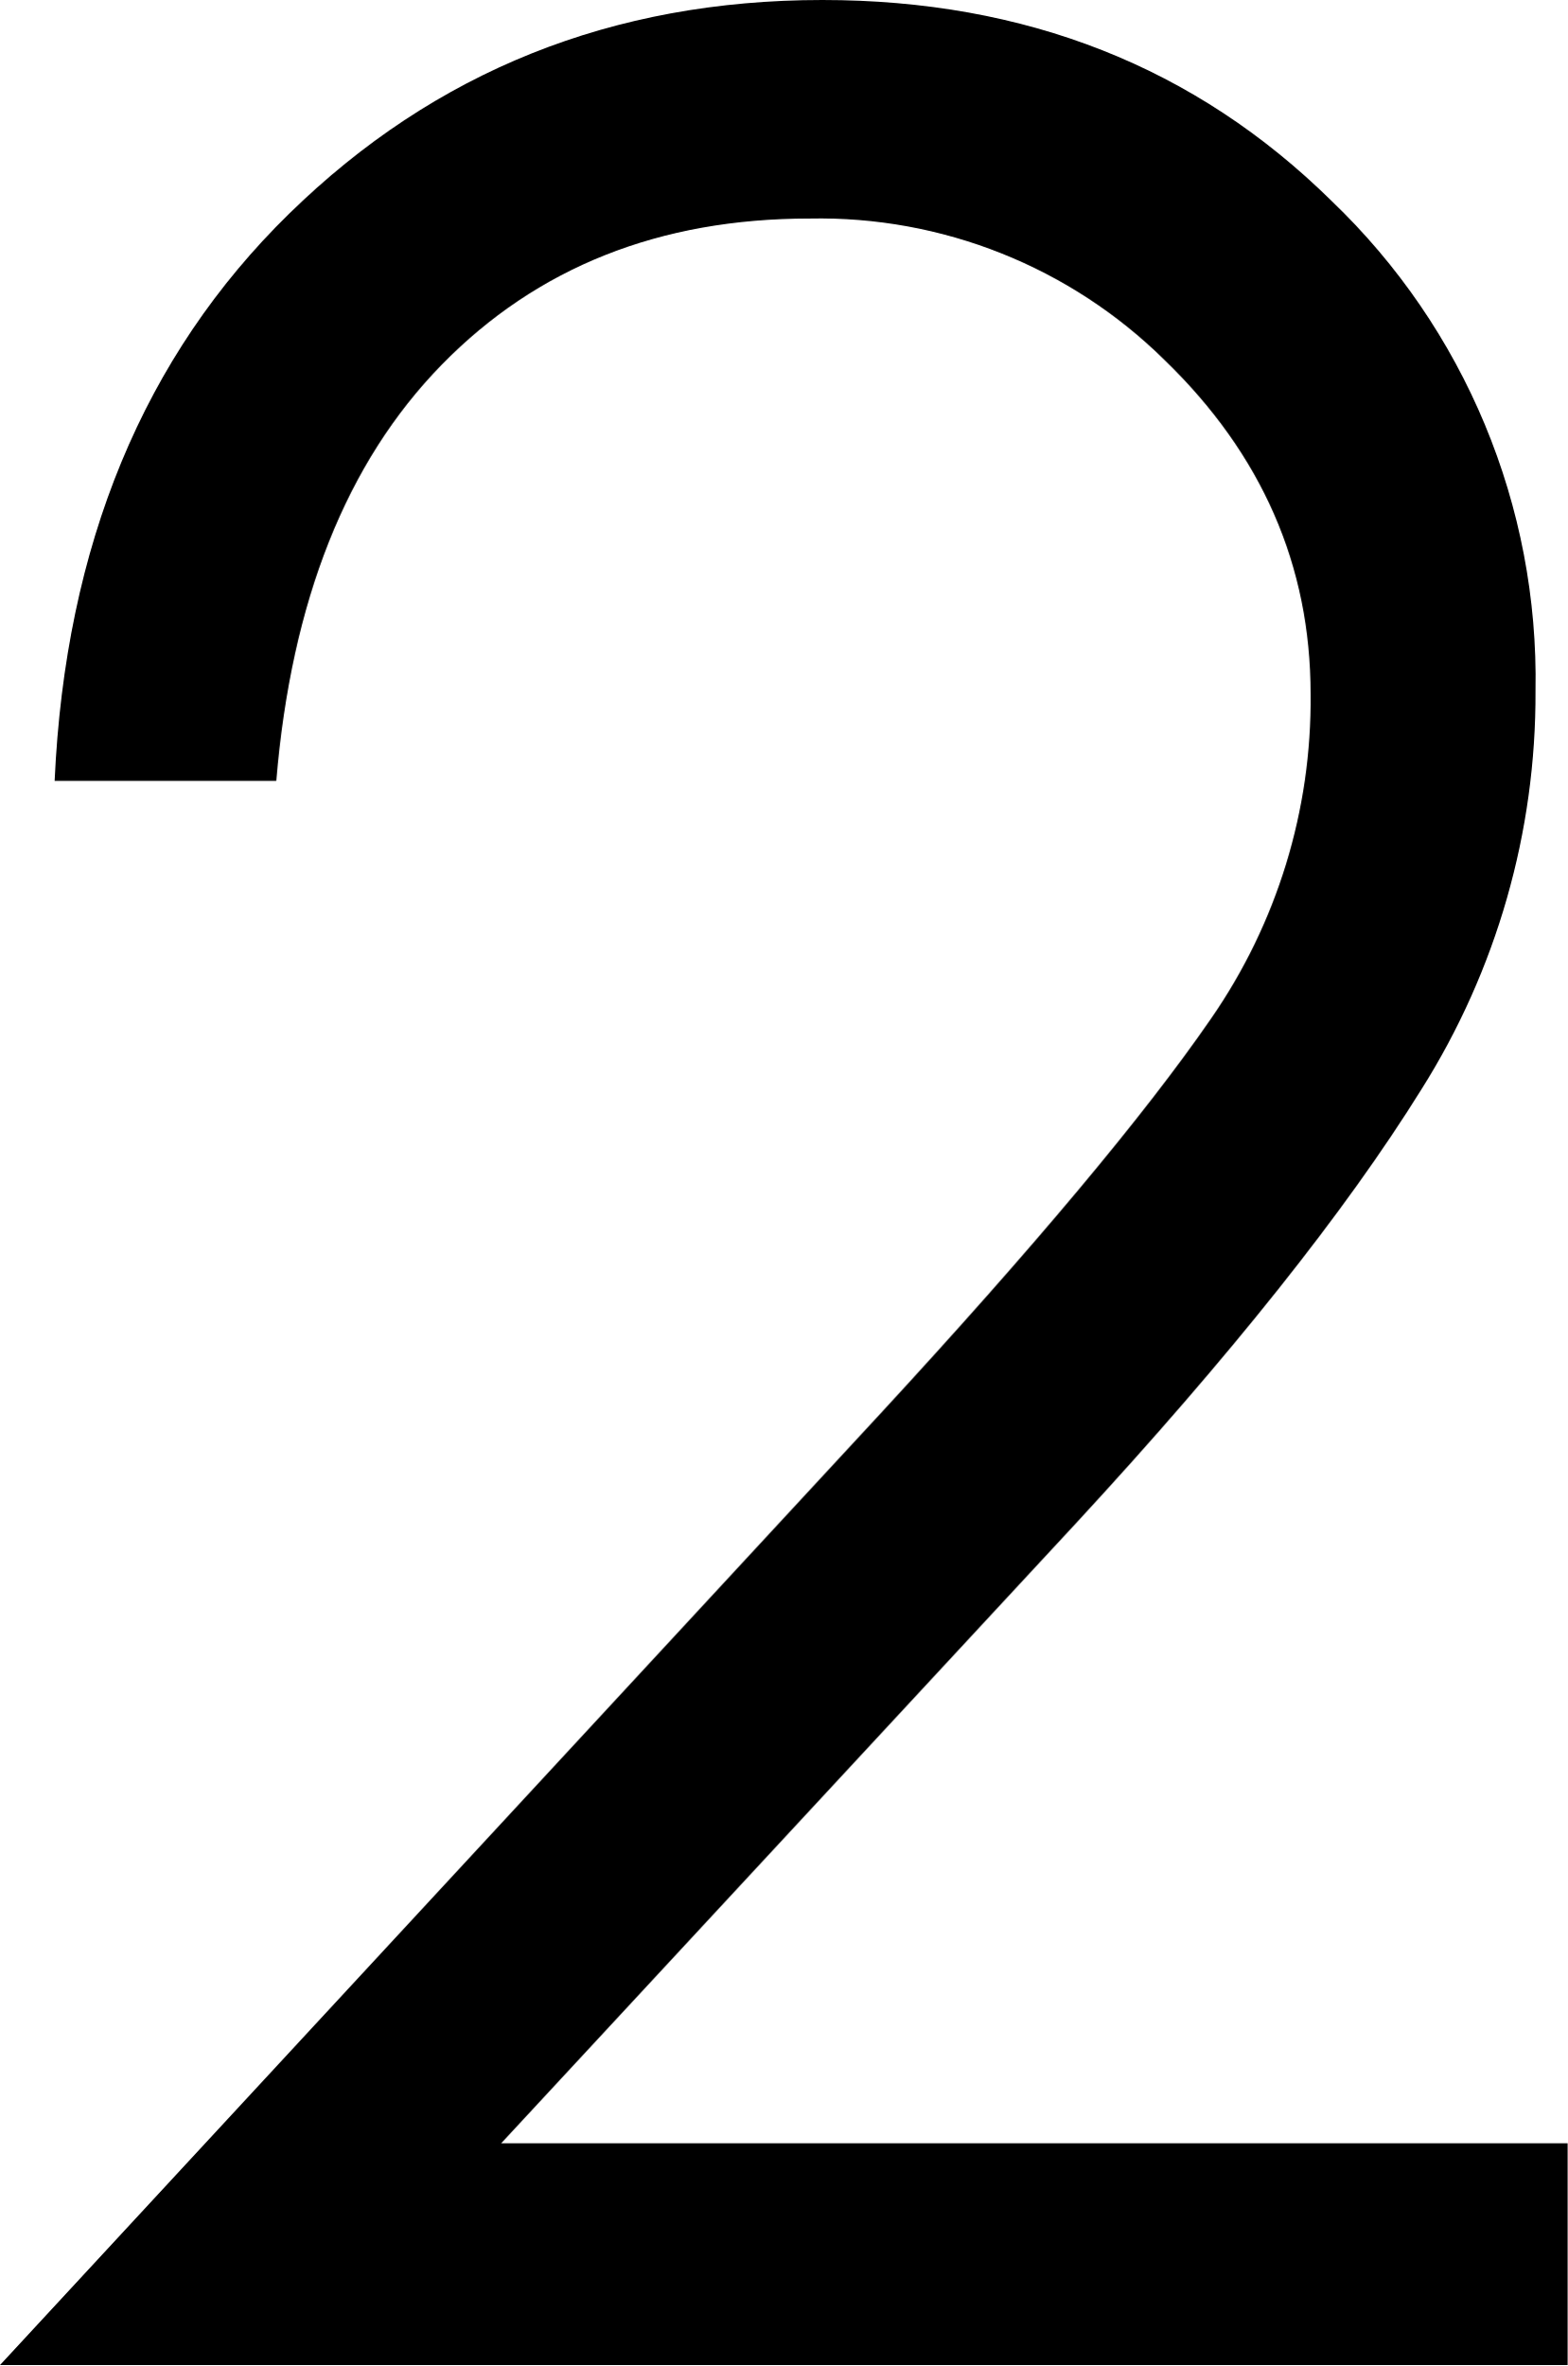
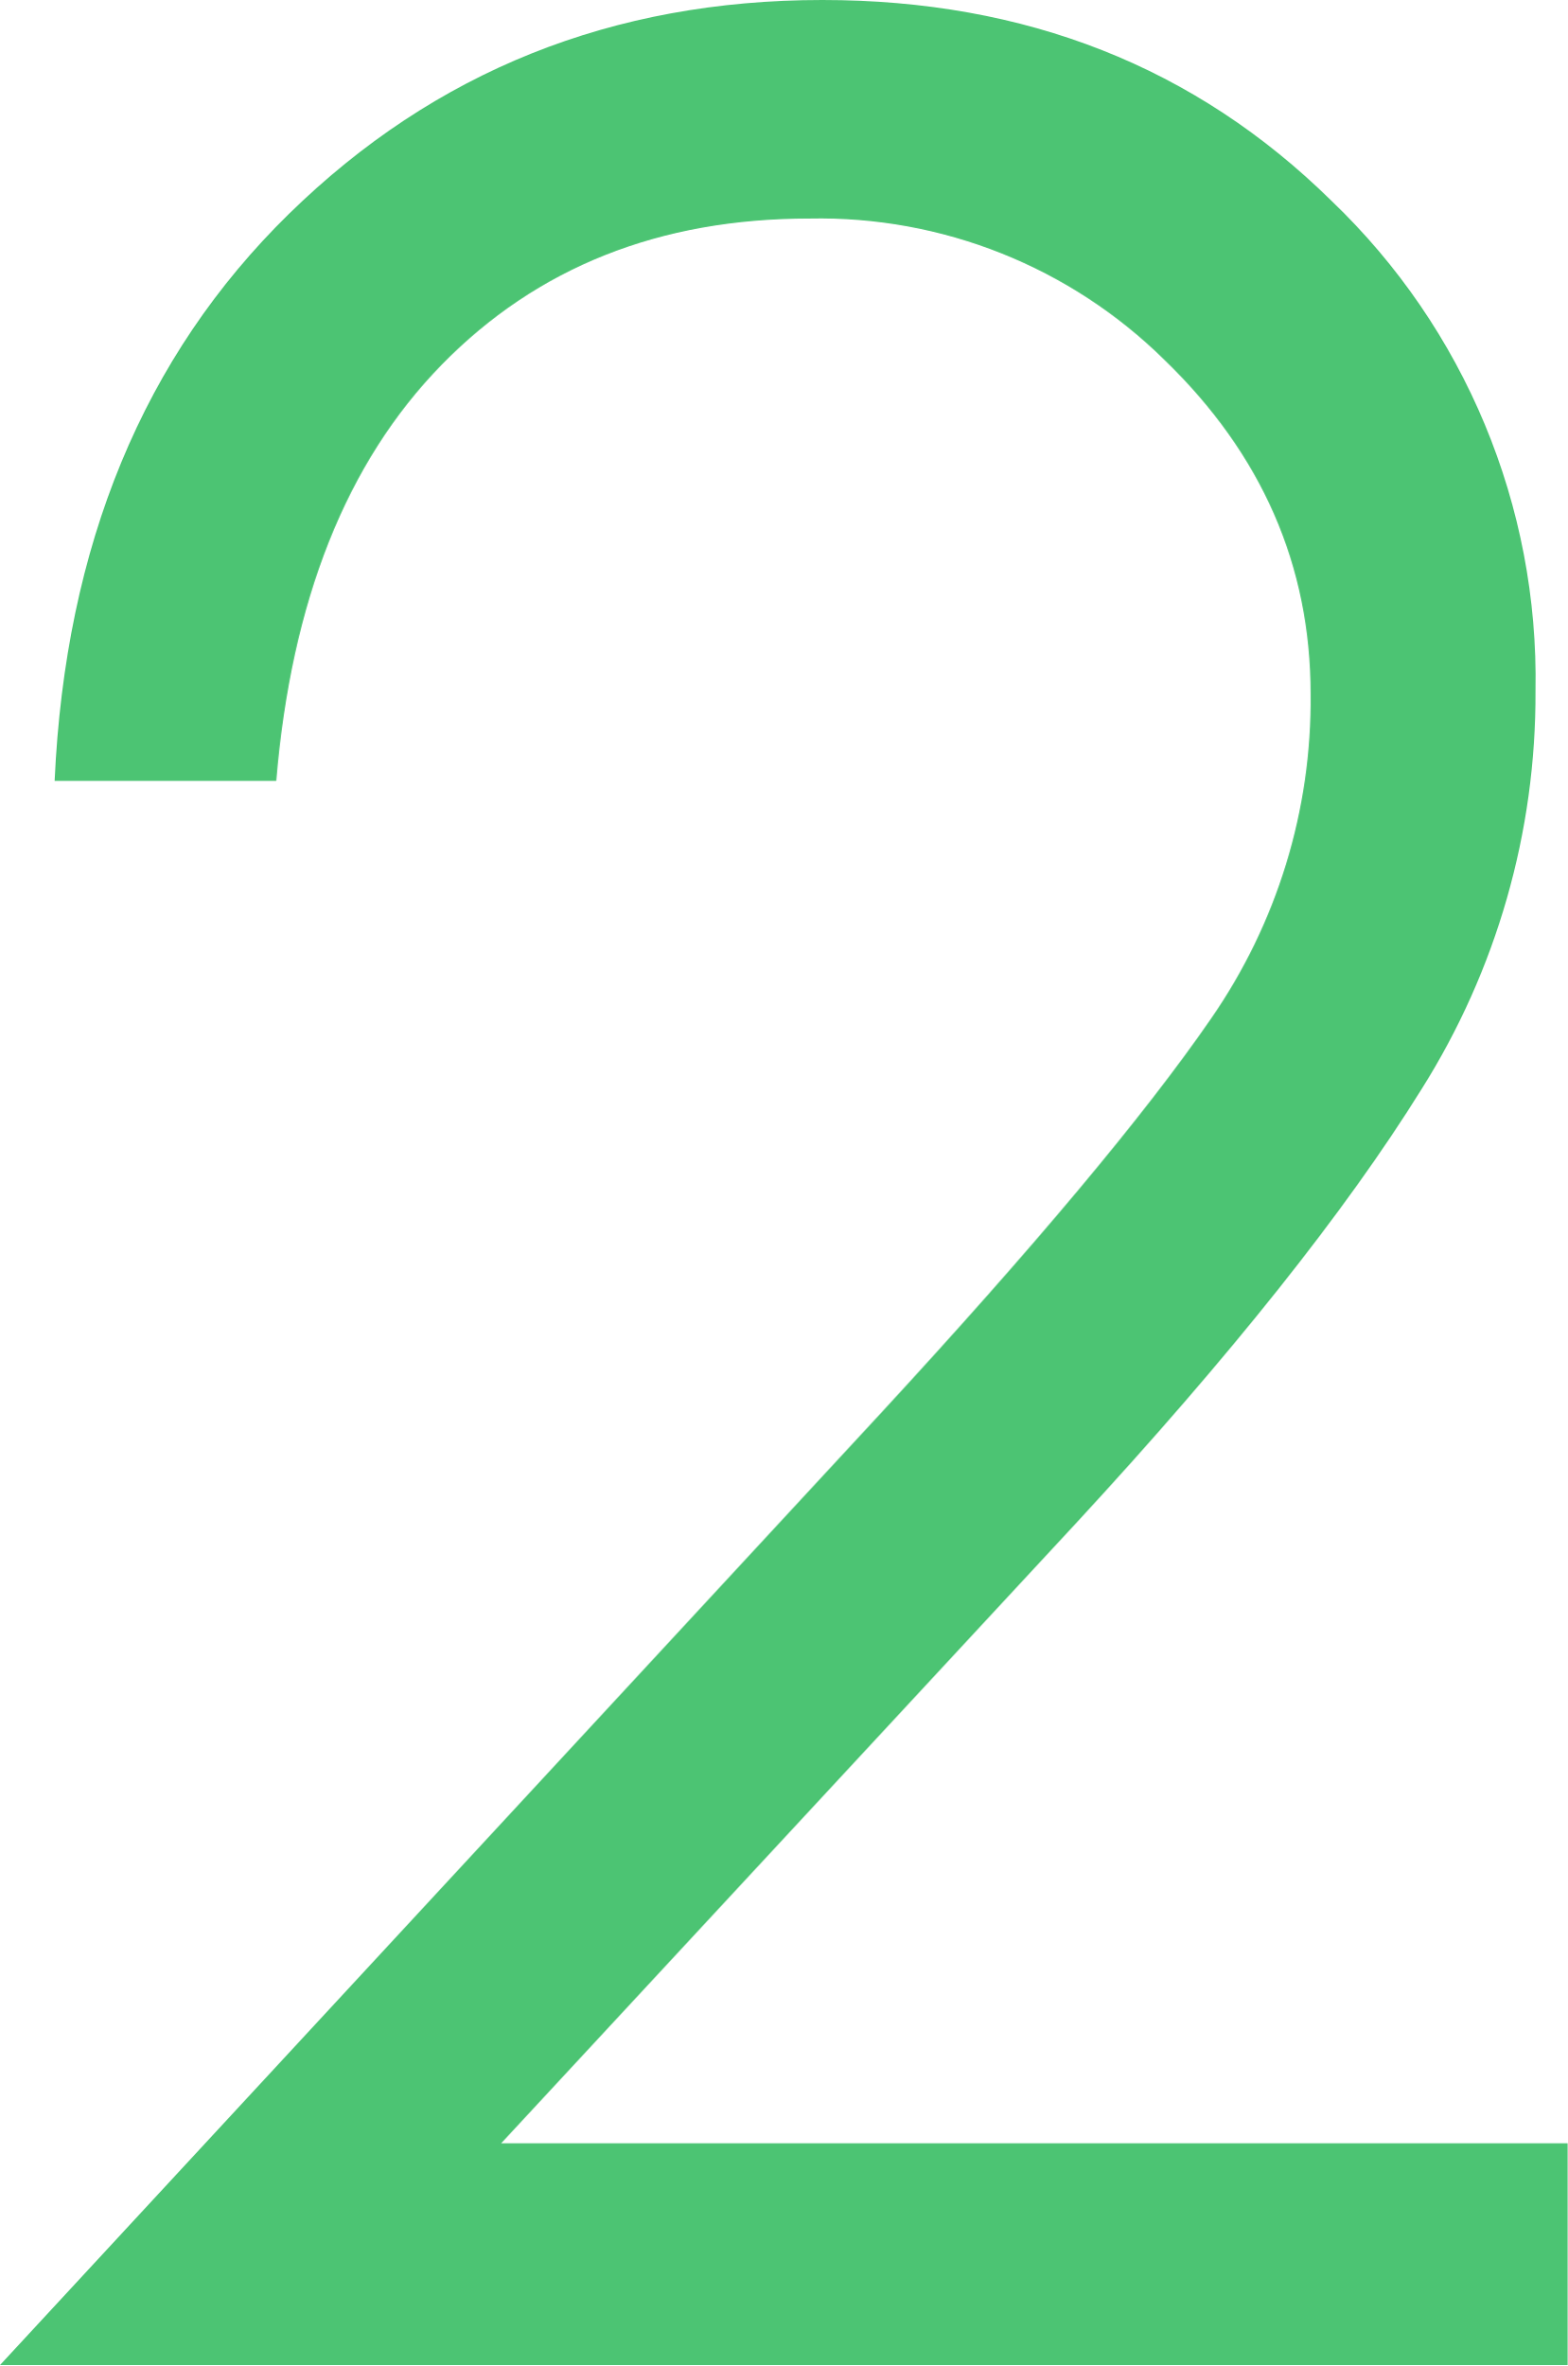
- <svg xmlns="http://www.w3.org/2000/svg" viewBox="0 0 97.6 147.2">
+ <svg xmlns="http://www.w3.org/2000/svg" viewBox="0 0 97.6 147.2" fill="#4CC473">
  <g id="图层_2" data-name="图层 2">
    <g id="图层_2-2" data-name="图层 2">
      <path d="M17.2,48.6H3.4q1-22,14.6-35.3T51.2,0q19,0,31.7,12.5A41.15,41.15,0,0,1,95.6,43a46.07,46.07,0,0,1-7.1,24.8Q81.41,79.2,67,94.8L31.2,133.4H97.6v13.8H0L54.8,88Q69.2,72.4,75.4,63.4a34.8,34.8,0,0,0,6.2-20.2q0-12-9.1-20.8a30.6,30.6,0,0,0-22.1-8.8q-14,0-22.9,9.1T17.2,48.6Z" />
    </g>
  </g>
</svg>
